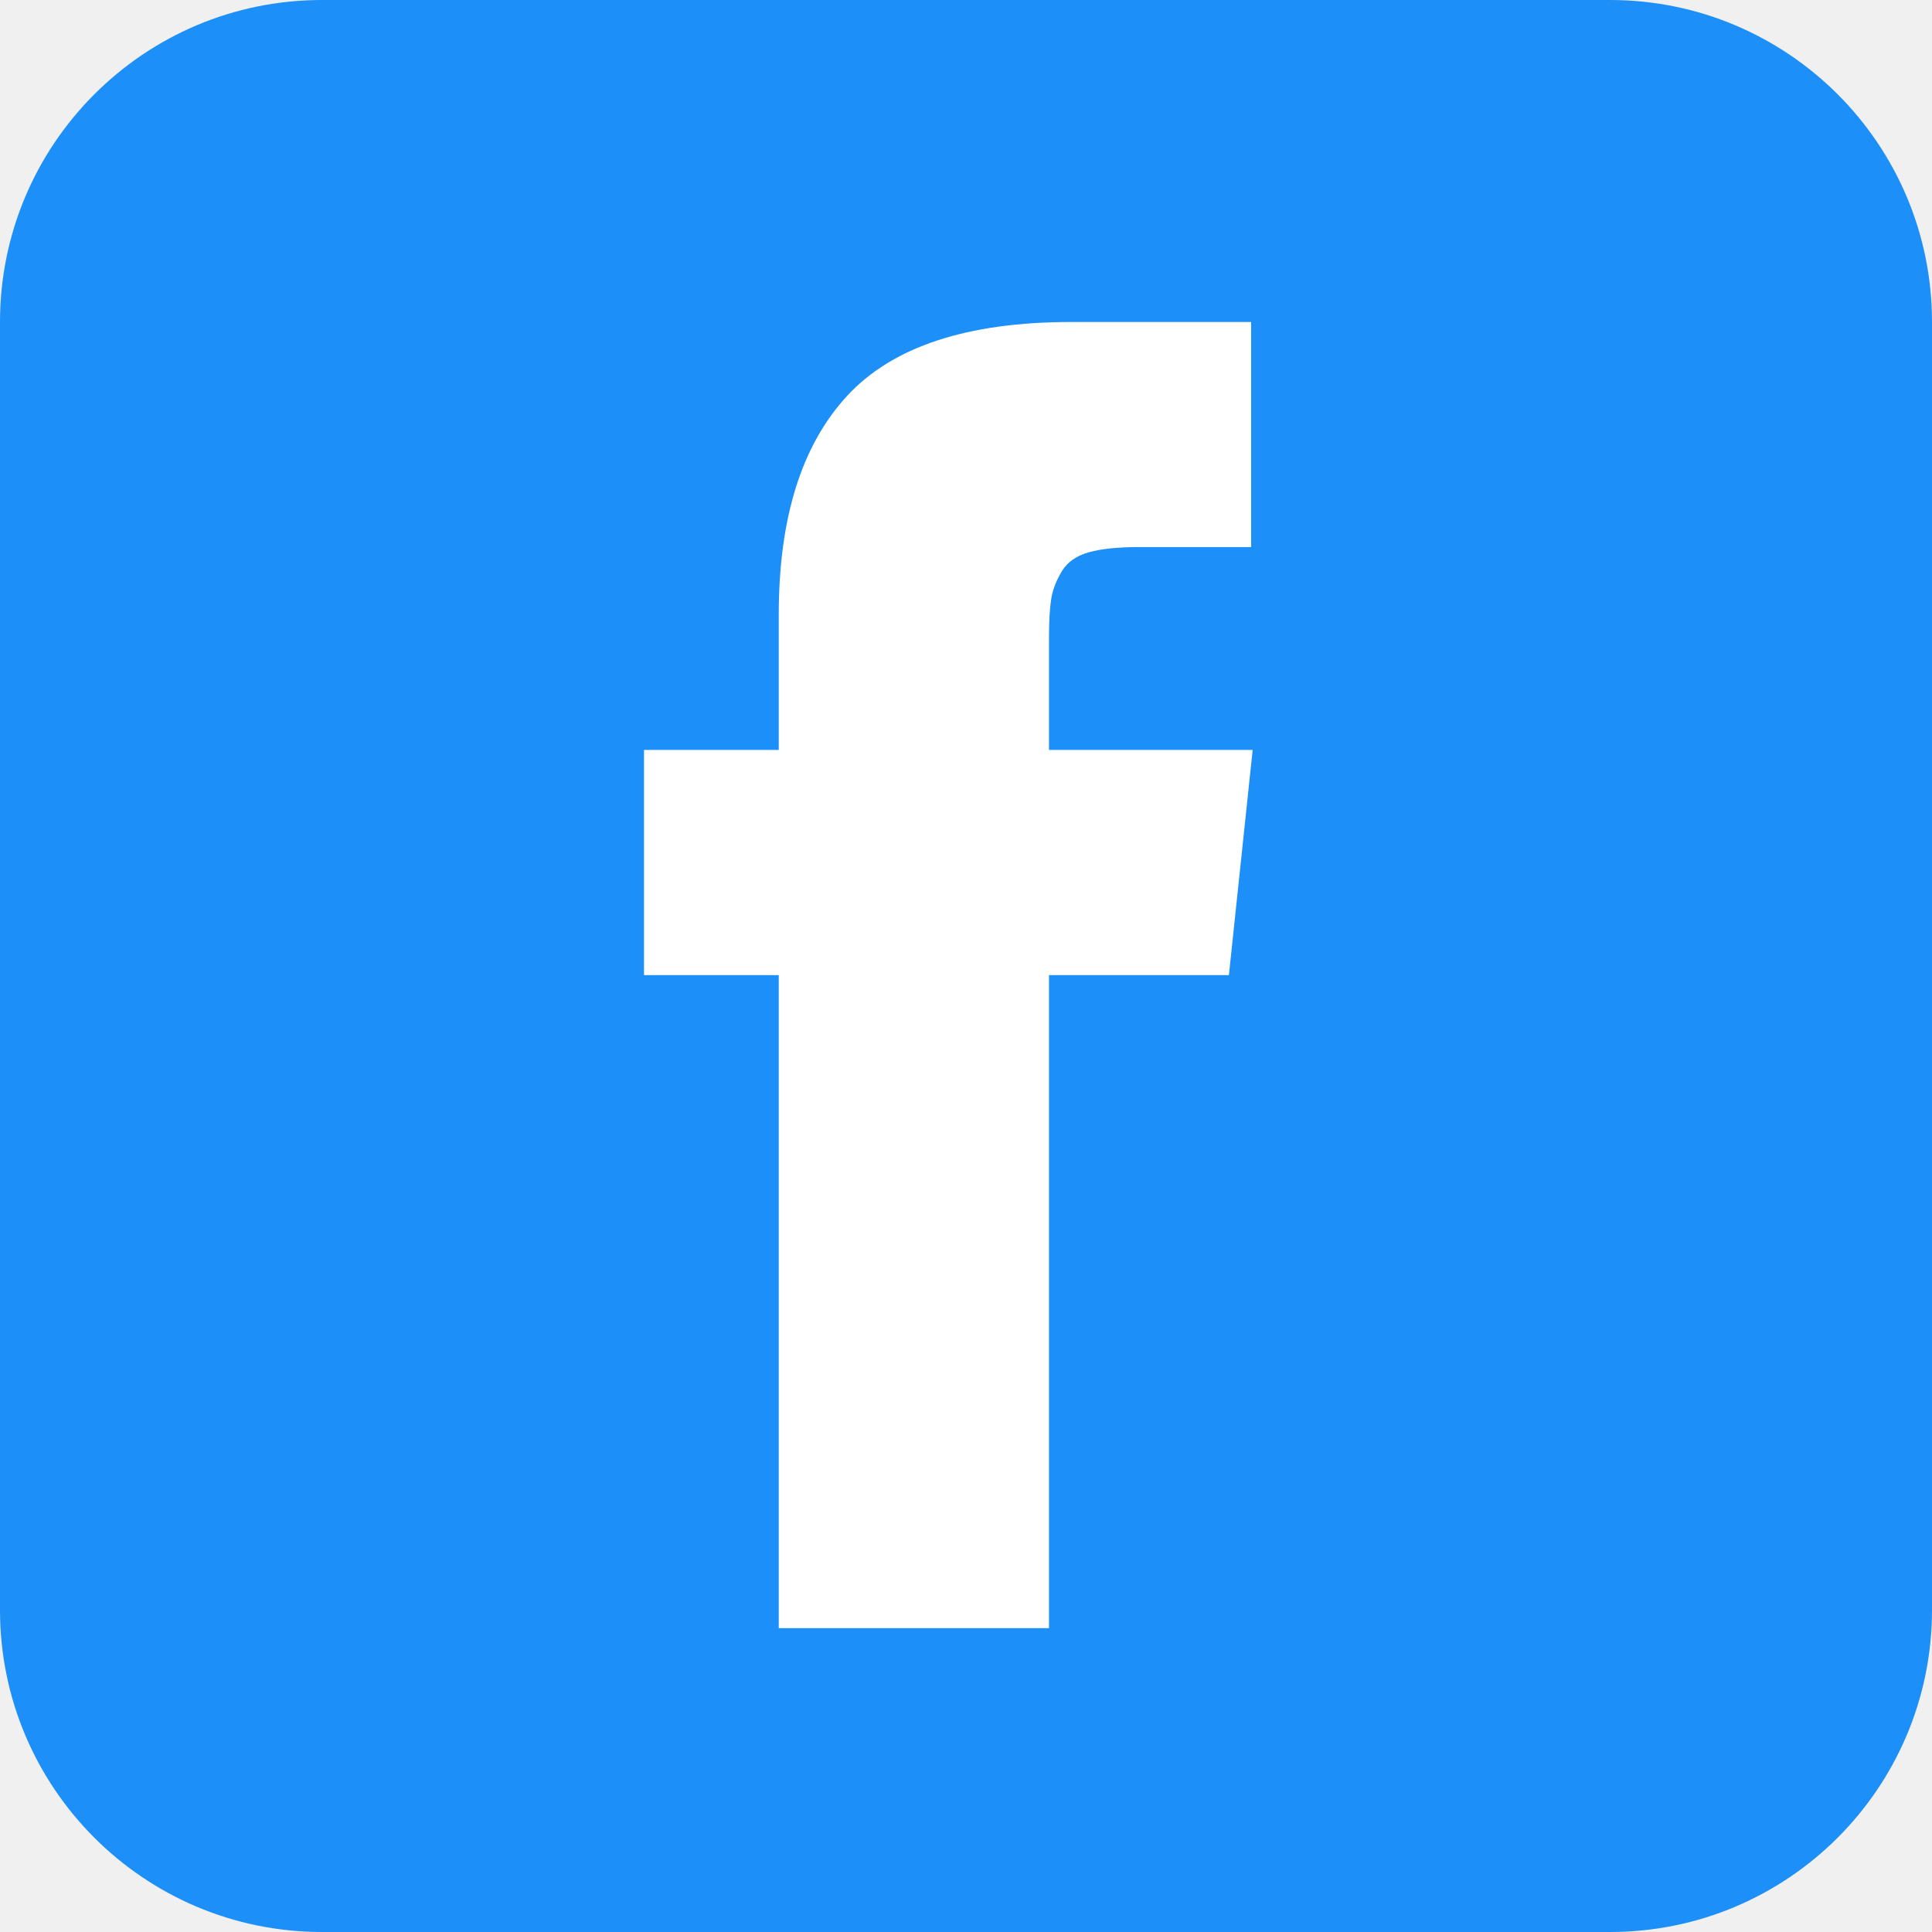
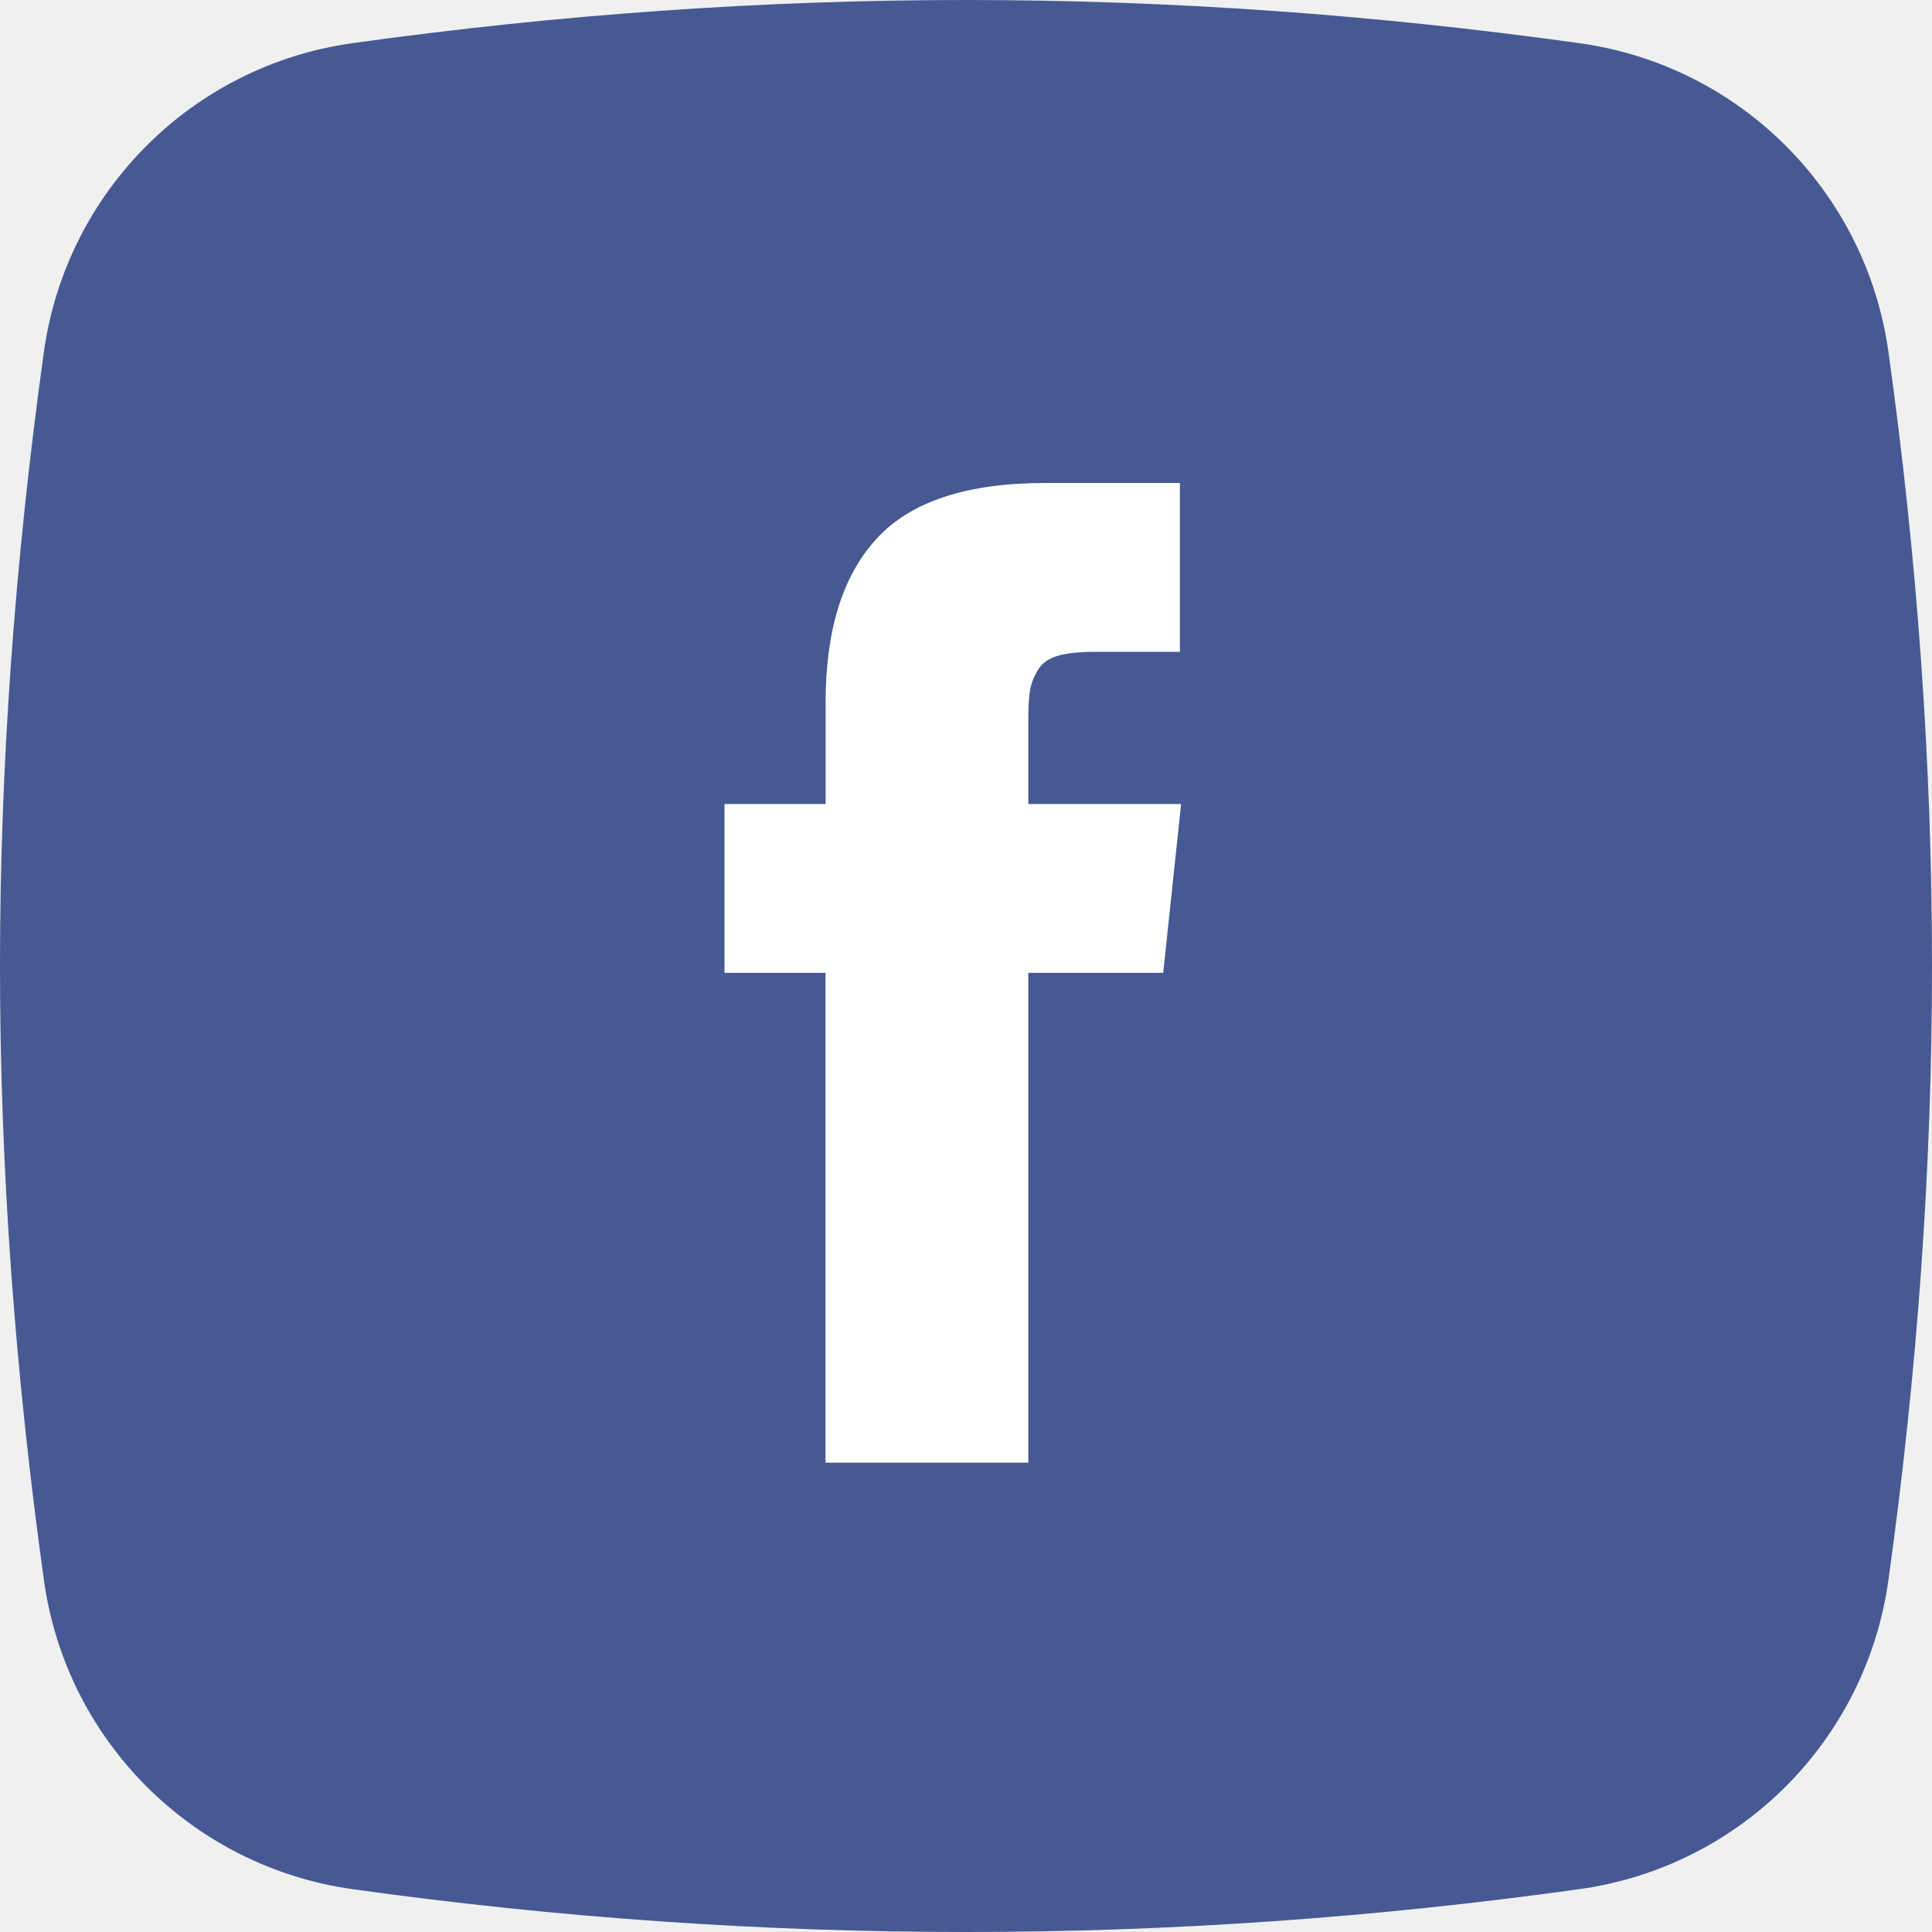
<svg xmlns="http://www.w3.org/2000/svg" width="24" height="24" viewBox="0 0 24 24" fill="none">
-   <path fill-rule="evenodd" clip-rule="evenodd" d="M4 0C1.791 0 0 1.791 0 4V20C0 22.209 1.791 24 4 24H20C22.209 24 24 22.209 24 20V4C24 1.791 22.209 0 20 0H4Z" fill="#1C8FF8" />
-   <path d="M13.031 9.316V7.918C13.031 7.708 13.041 7.546 13.06 7.431C13.08 7.316 13.125 7.203 13.194 7.091C13.262 6.98 13.374 6.903 13.528 6.86C13.683 6.817 13.888 6.796 14.144 6.796H15.542V4H13.307C12.014 4 11.085 4.307 10.521 4.92C9.956 5.534 9.674 6.438 9.674 7.633V9.316H8V12.113H9.674V20.225H13.031V12.113H15.266L15.561 9.316H13.031Z" fill="white" />
+   <path fill-rule="evenodd" clip-rule="evenodd" d="M4.38 0.536C6.943 0.179 9.482 0 12 0C14.519 0 17.06 0.179 19.624 0.537C21.616 0.815 23.181 2.38 23.459 4.372C23.82 6.96 24 9.502 24 12C24 14.499 23.819 17.043 23.458 19.632C23.18 21.624 21.615 23.189 19.624 23.467C17.083 23.822 14.541 24 12 24C9.46 24 6.92 23.823 4.38 23.468C2.389 23.189 0.823 21.624 0.546 19.632C0.182 17.02 0 14.476 0 12C0 9.526 0.182 6.983 0.545 4.372C0.823 2.38 2.388 0.814 4.38 0.536Z" fill="#475993" />
+   <mask id="mask0_4_12480" style="mask-type:alpha" maskUnits="userSpaceOnUse" x="0" y="0" width="24" height="24">
+     <path fill-rule="evenodd" clip-rule="evenodd" d="M4.38 0.536C6.943 0.179 9.482 0 12 0C14.519 0 17.06 0.179 19.624 0.537C21.616 0.815 23.181 2.38 23.459 4.372C23.82 6.96 24 9.502 24 12C24 14.499 23.819 17.043 23.458 19.632C23.18 21.624 21.615 23.189 19.624 23.467C17.083 23.822 14.541 24 12 24C9.46 24 6.92 23.823 4.38 23.468C2.389 23.189 0.823 21.624 0.546 19.632C0.182 17.02 0 14.476 0 12C0 9.526 0.182 6.983 0.545 4.372C0.823 2.38 2.388 0.814 4.38 0.536Z" fill="white" />
+   </mask>
+   <g mask="url(#mask0_4_12480)">
+     <path opacity="0.01" fill-rule="evenodd" clip-rule="evenodd" d="M3 3V21H21V3H3Z" fill="#1C8FF8" fill-opacity="0.338" />
+     <path d="M12.774 9.988V8.939C12.774 8.782 12.781 8.66 12.796 8.574C12.81 8.487 12.844 8.403 12.896 8.319C12.947 8.235 13.031 8.177 13.147 8.145C13.262 8.113 13.416 8.097 13.608 8.097H14.657V6H12.981C12.011 6 11.314 6.23 10.891 6.69C10.467 7.151 10.256 7.829 10.256 8.725V9.988H9V12.085H10.255V18.17H12.774V12.085H14.45L14.672 9.988H12.774Z" fill="white" />
+   </g>
</svg>
